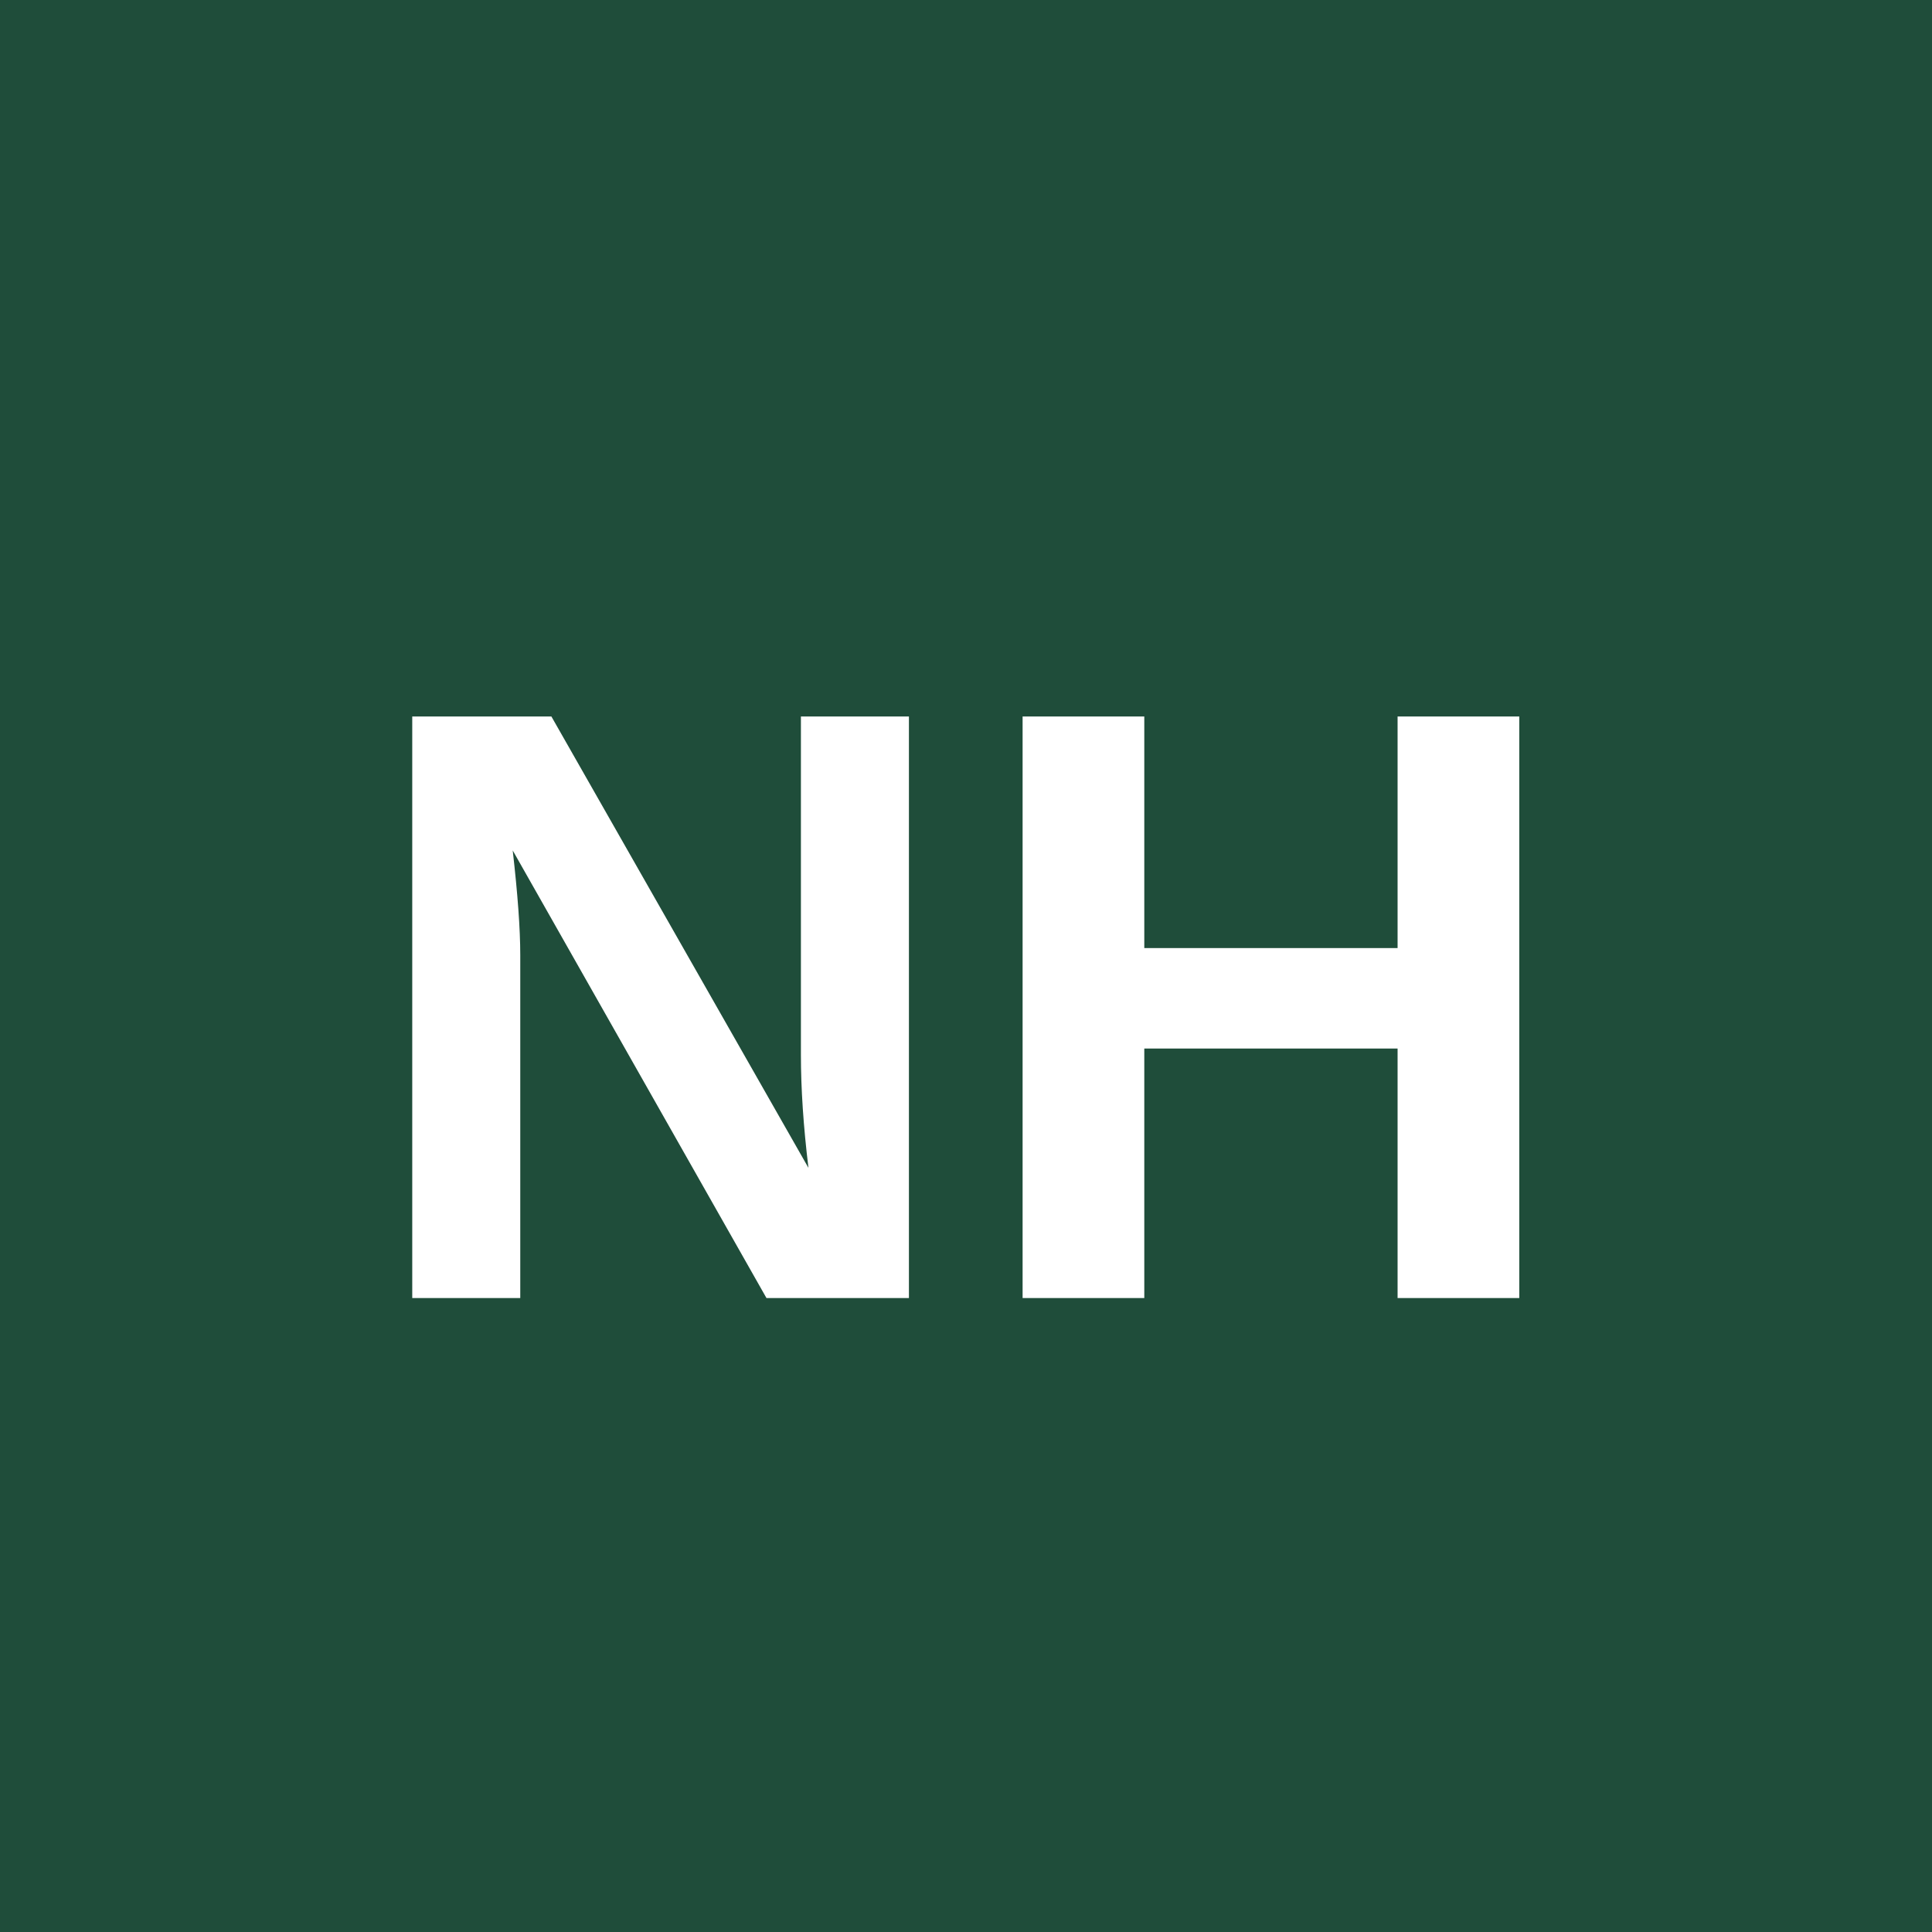
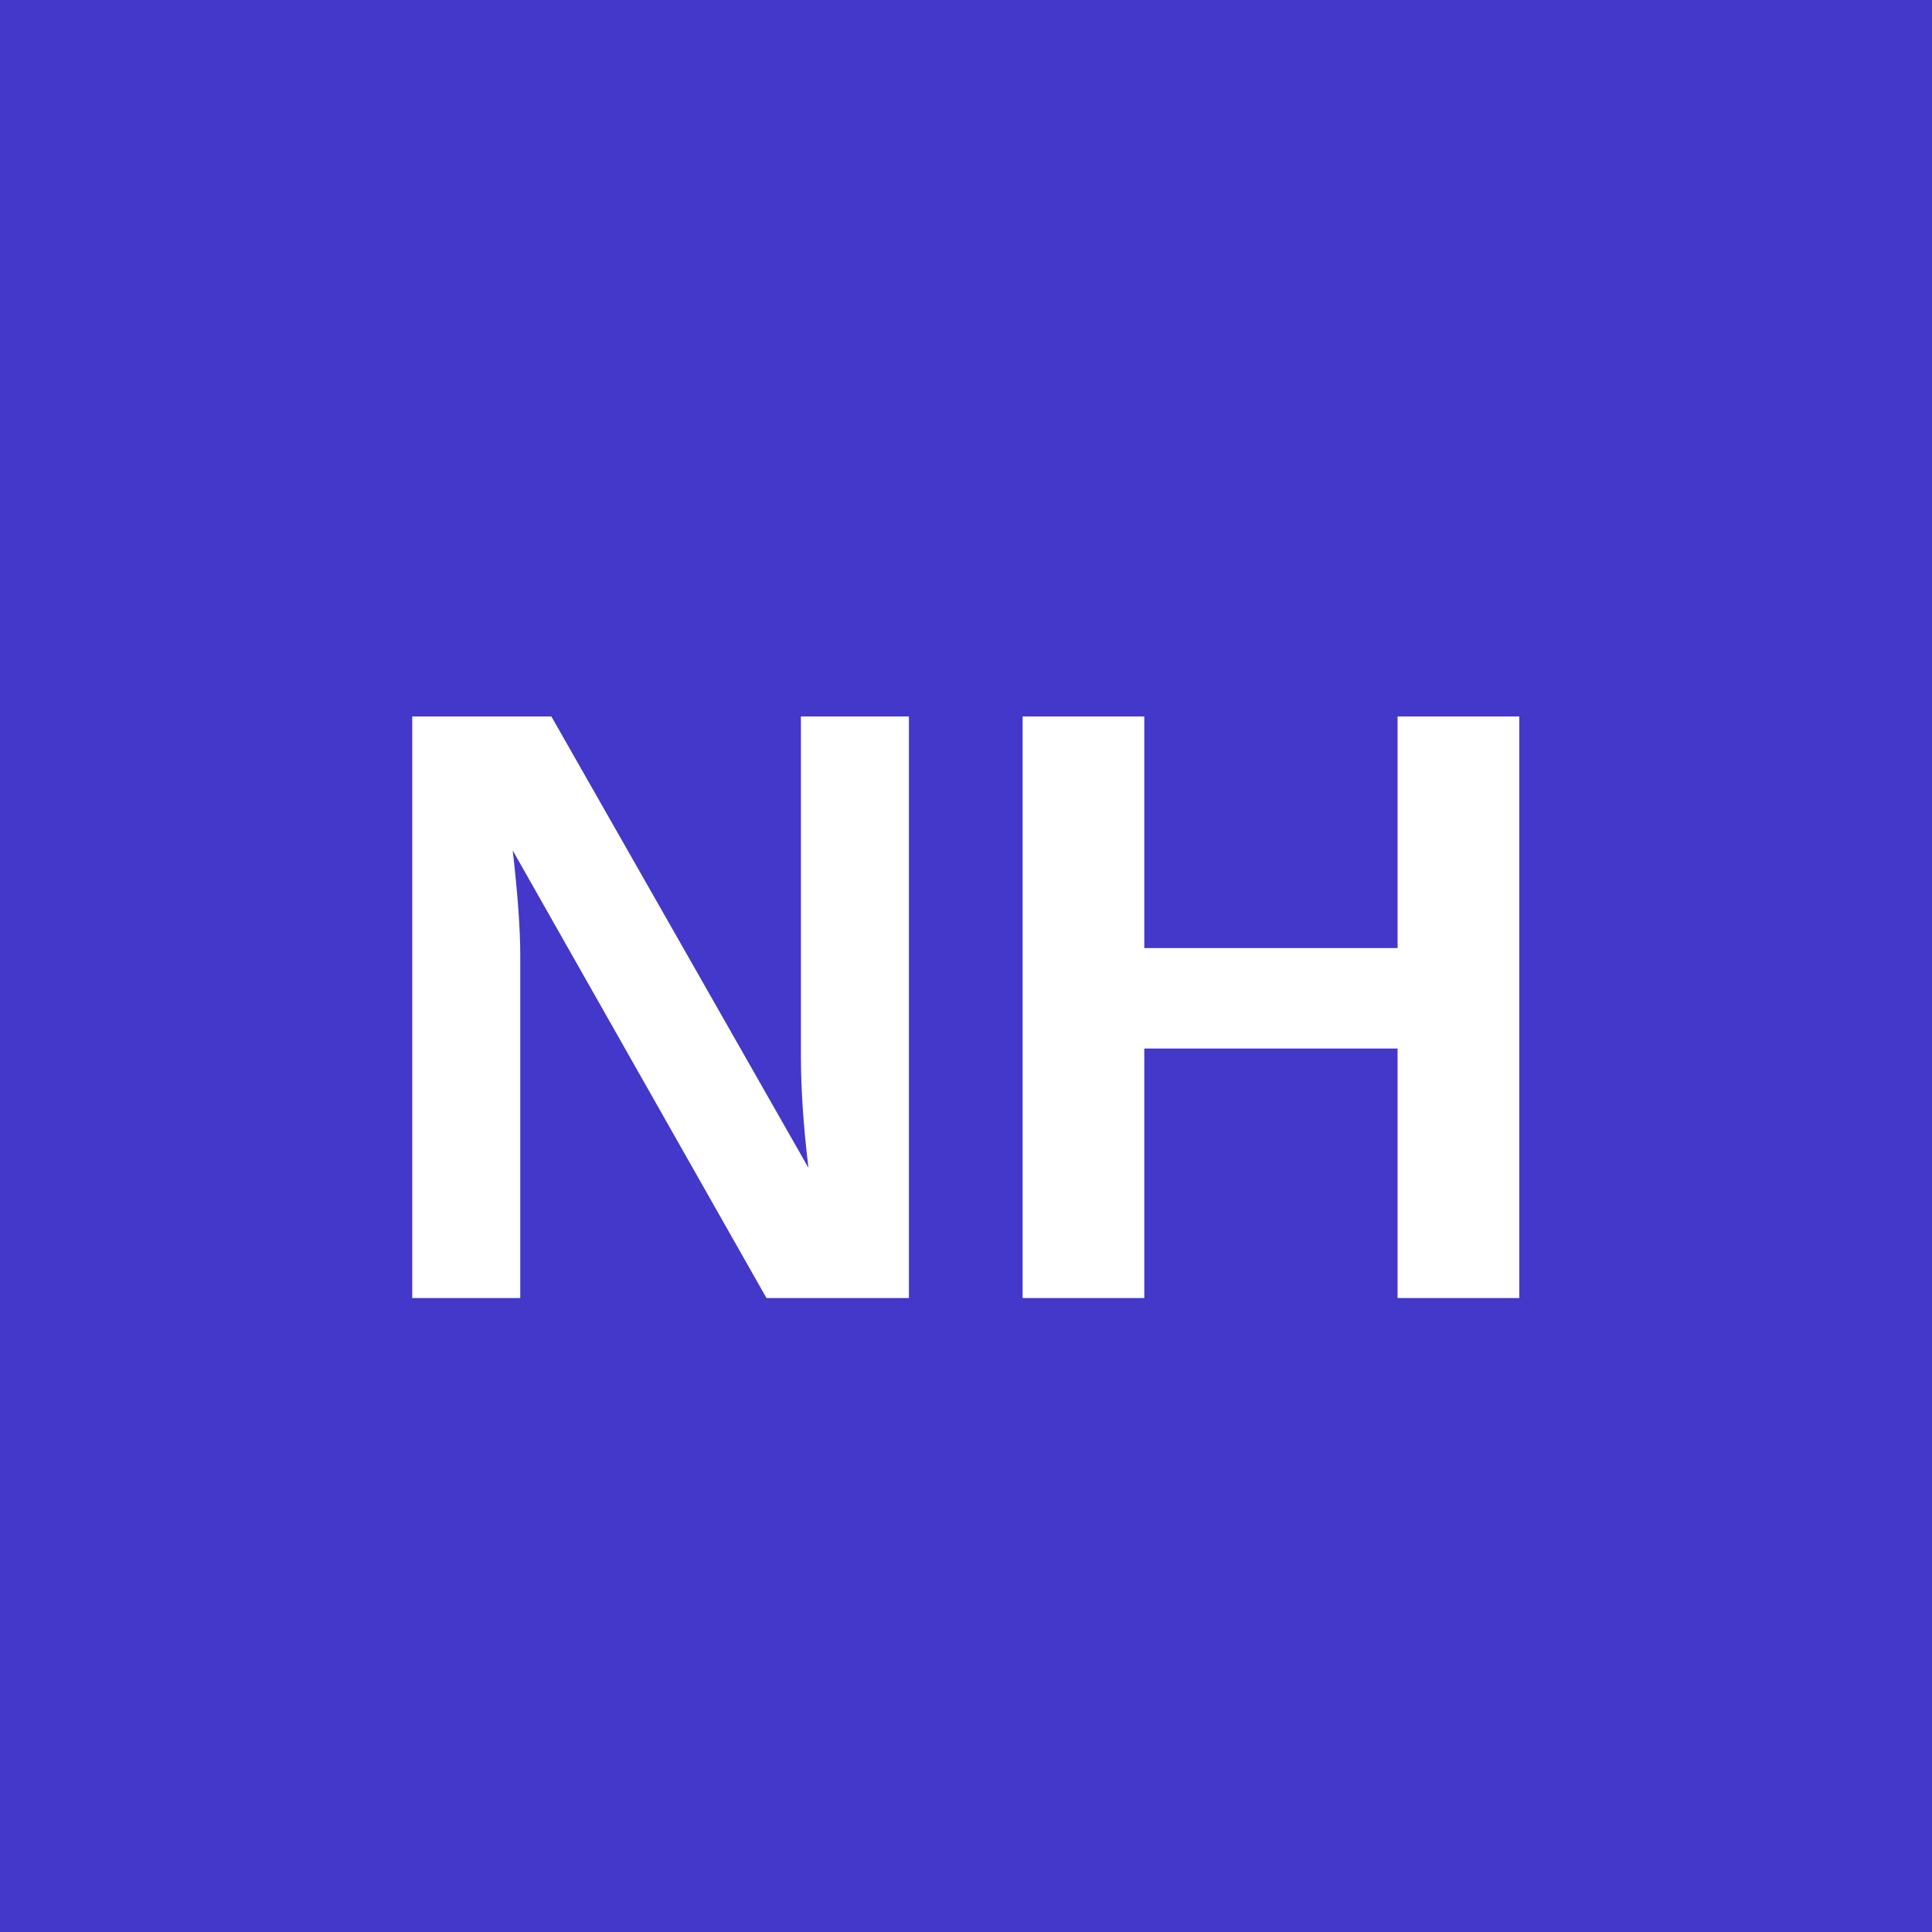
<svg xmlns="http://www.w3.org/2000/svg" viewBox="0 0 64 64">
-   <rect width="64" height="64" fill="#1F4D3A" />
+   <rect width="64" height="64" fill="#4338CA" />
  <text x="32" y="43" font-family="Arial,sans-serif" font-size="28" font-weight="700" text-anchor="middle" fill="#fff">NH</text>
</svg>
